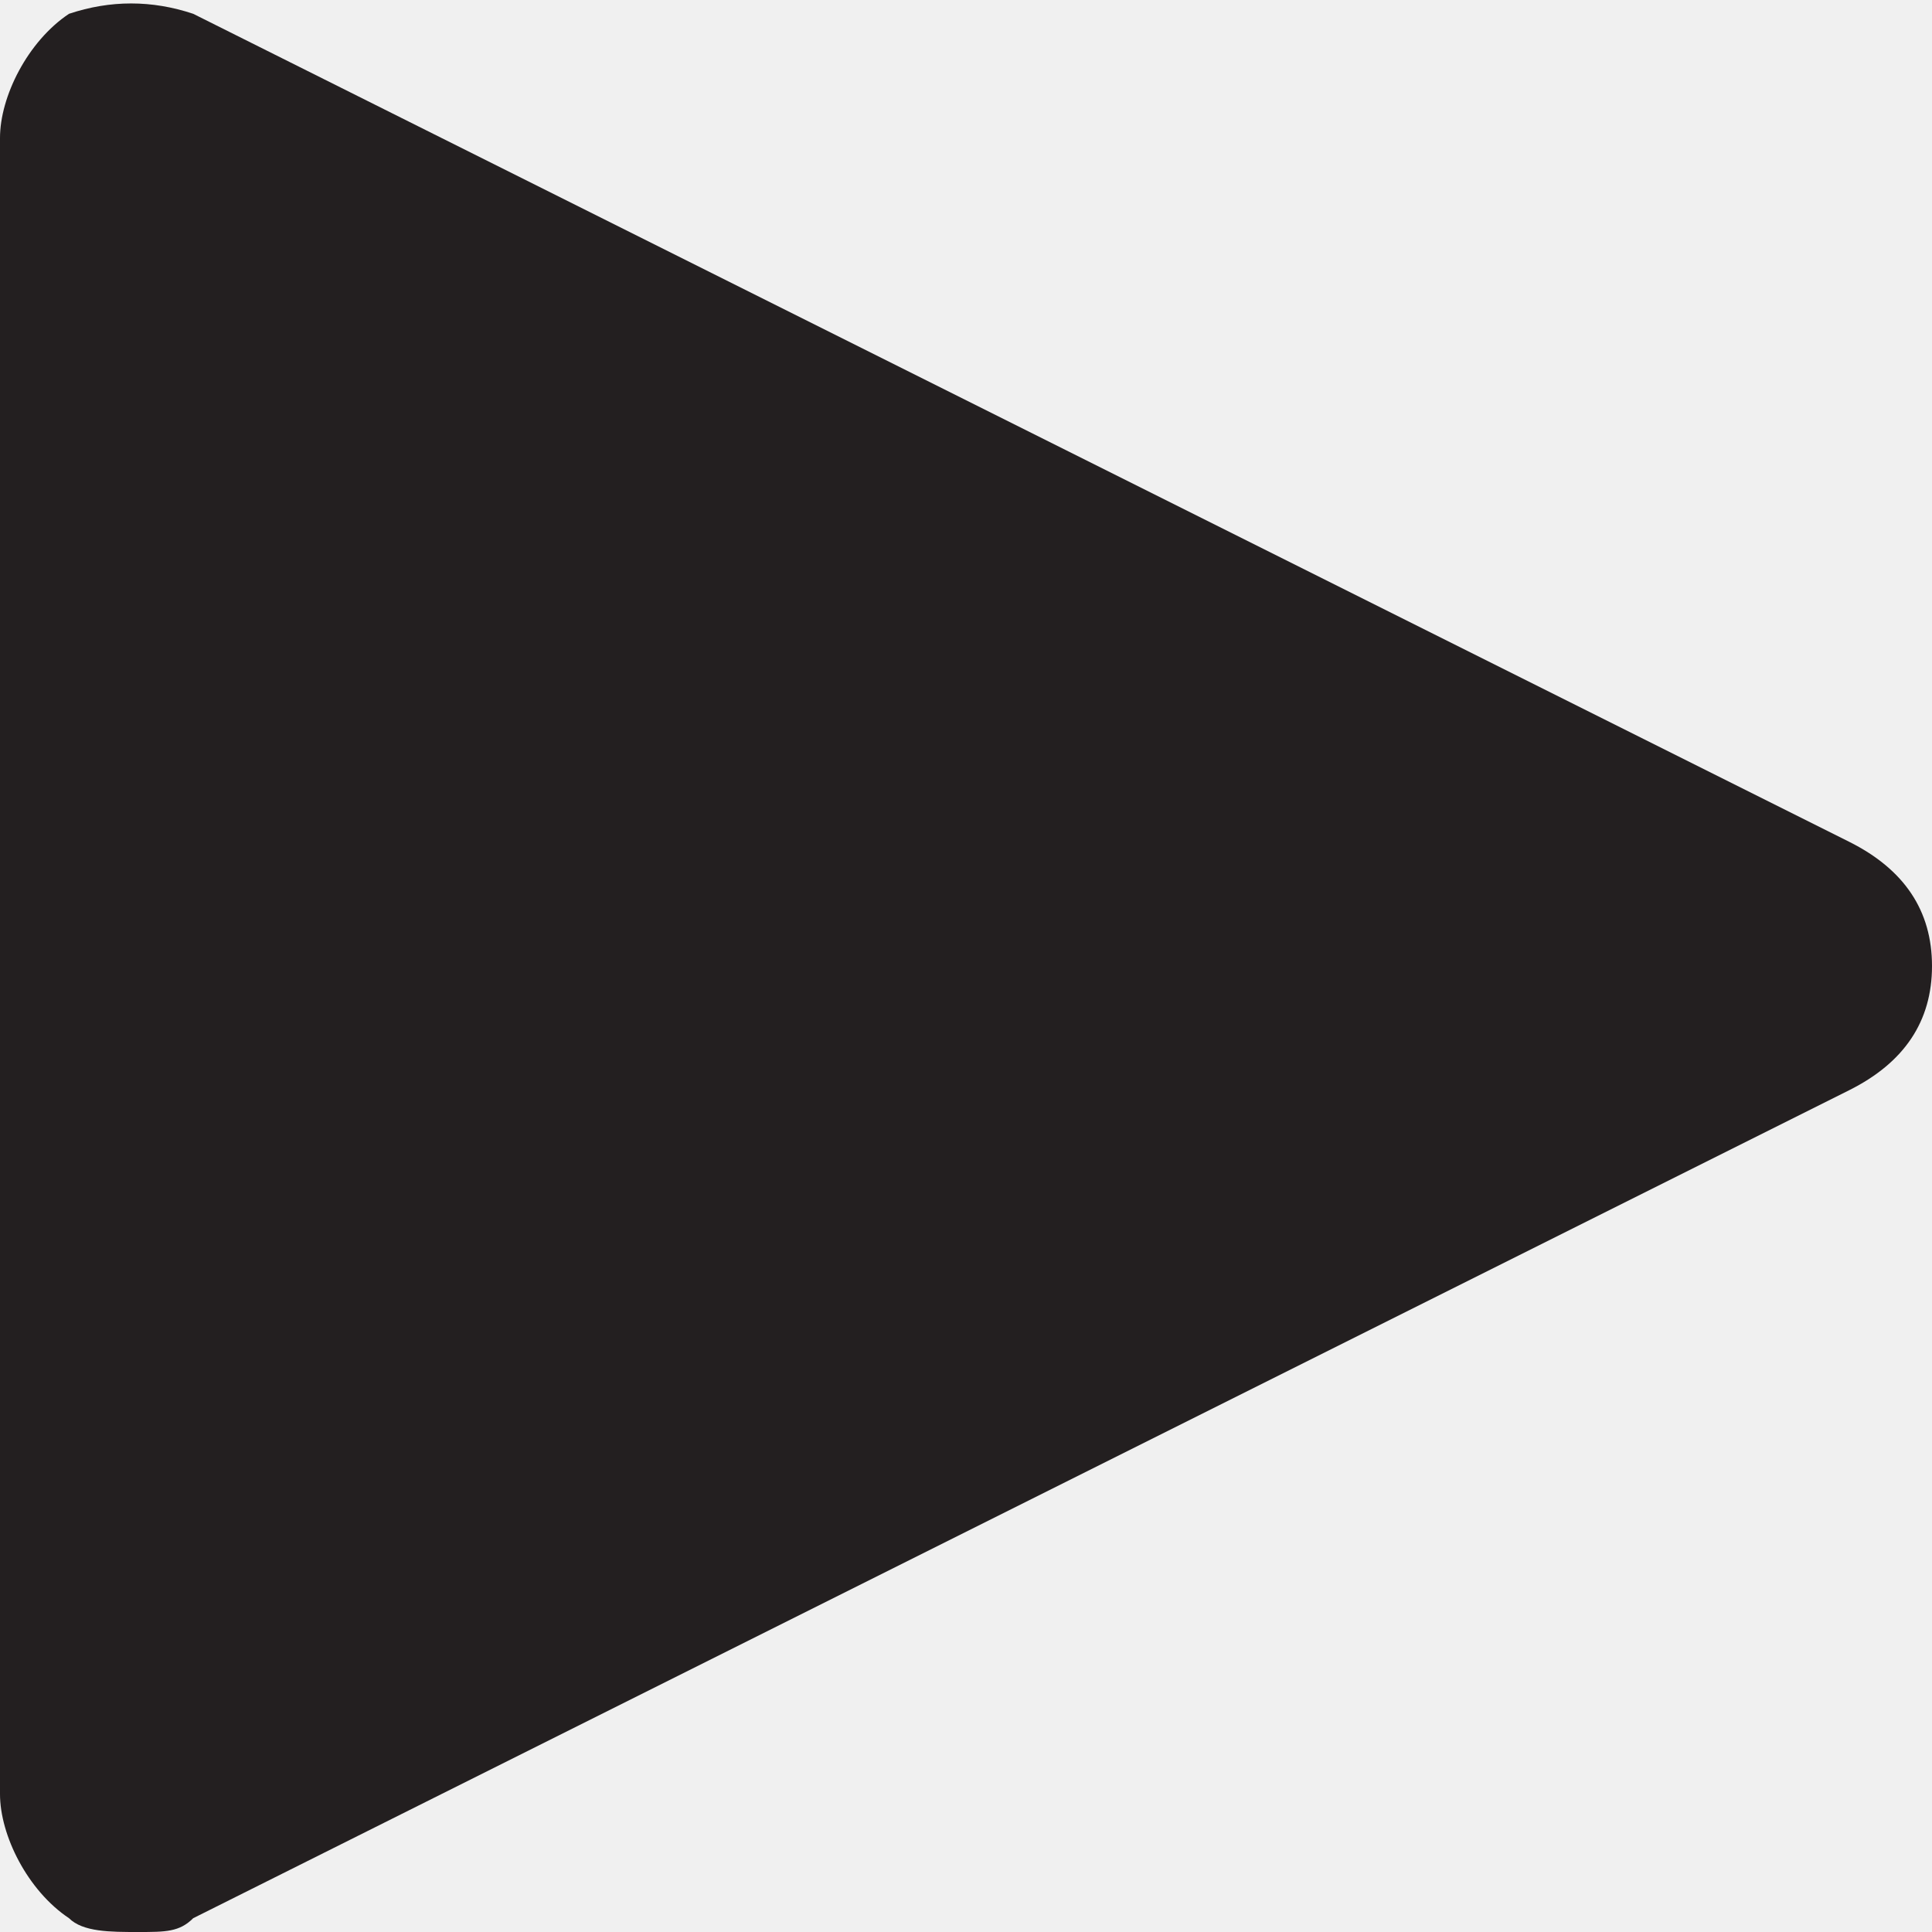
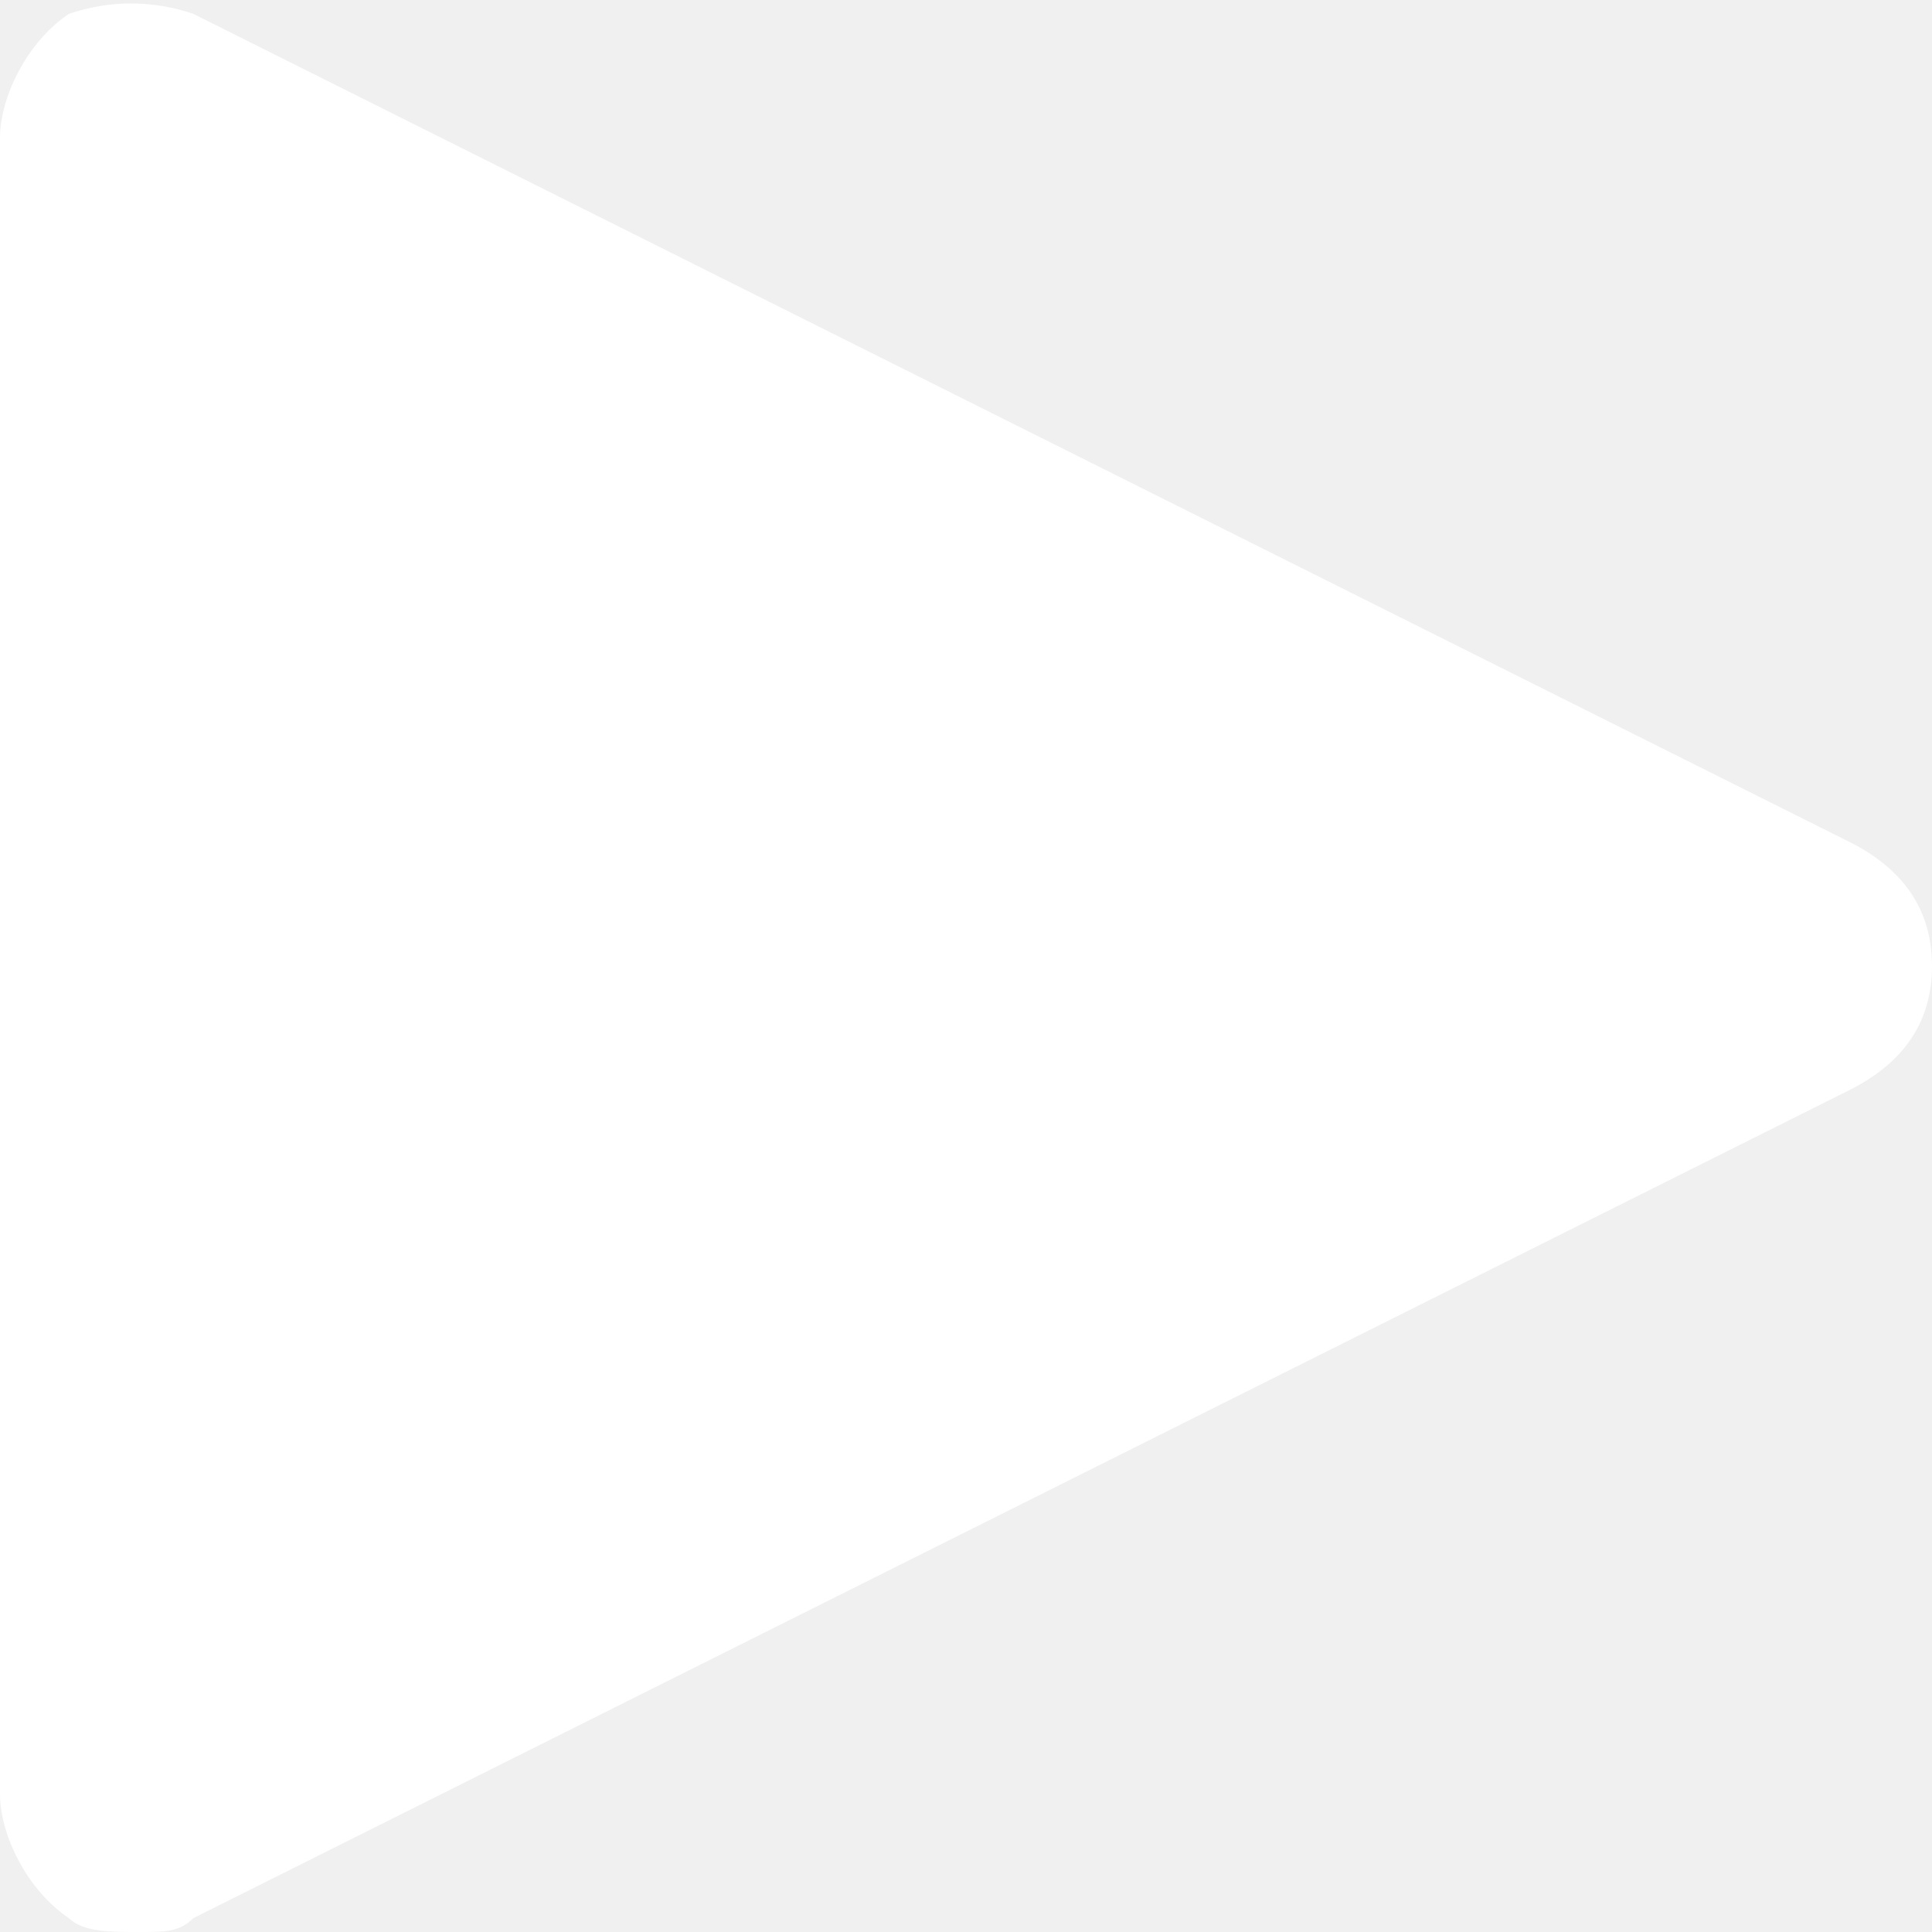
<svg xmlns="http://www.w3.org/2000/svg" version="1.1" id="Layer_1" x="0px" y="0px" viewBox="0 0 14 14" style="enable-background:new 0 0 14 14;" xml:space="preserve">
  <style type="text/css">
- 	.st0{fill:#231F20;}
+ 	.st0{fill:#FFFFFF;}
</style>
  <path class="st0" d="M13.4,6.1l-12-6C1.1,0,0.8,0,0.5,0.1C0.2,0.3,0,0.7,0,1v12c0,0.3,0.2,0.7,0.5,0.9C0.6,14,0.8,14,1,14  c0.2,0,0.3,0,0.4-0.1l12-6C13.8,7.7,14,7.4,14,7S13.8,6.3,13.4,6.1z" />
</svg>
